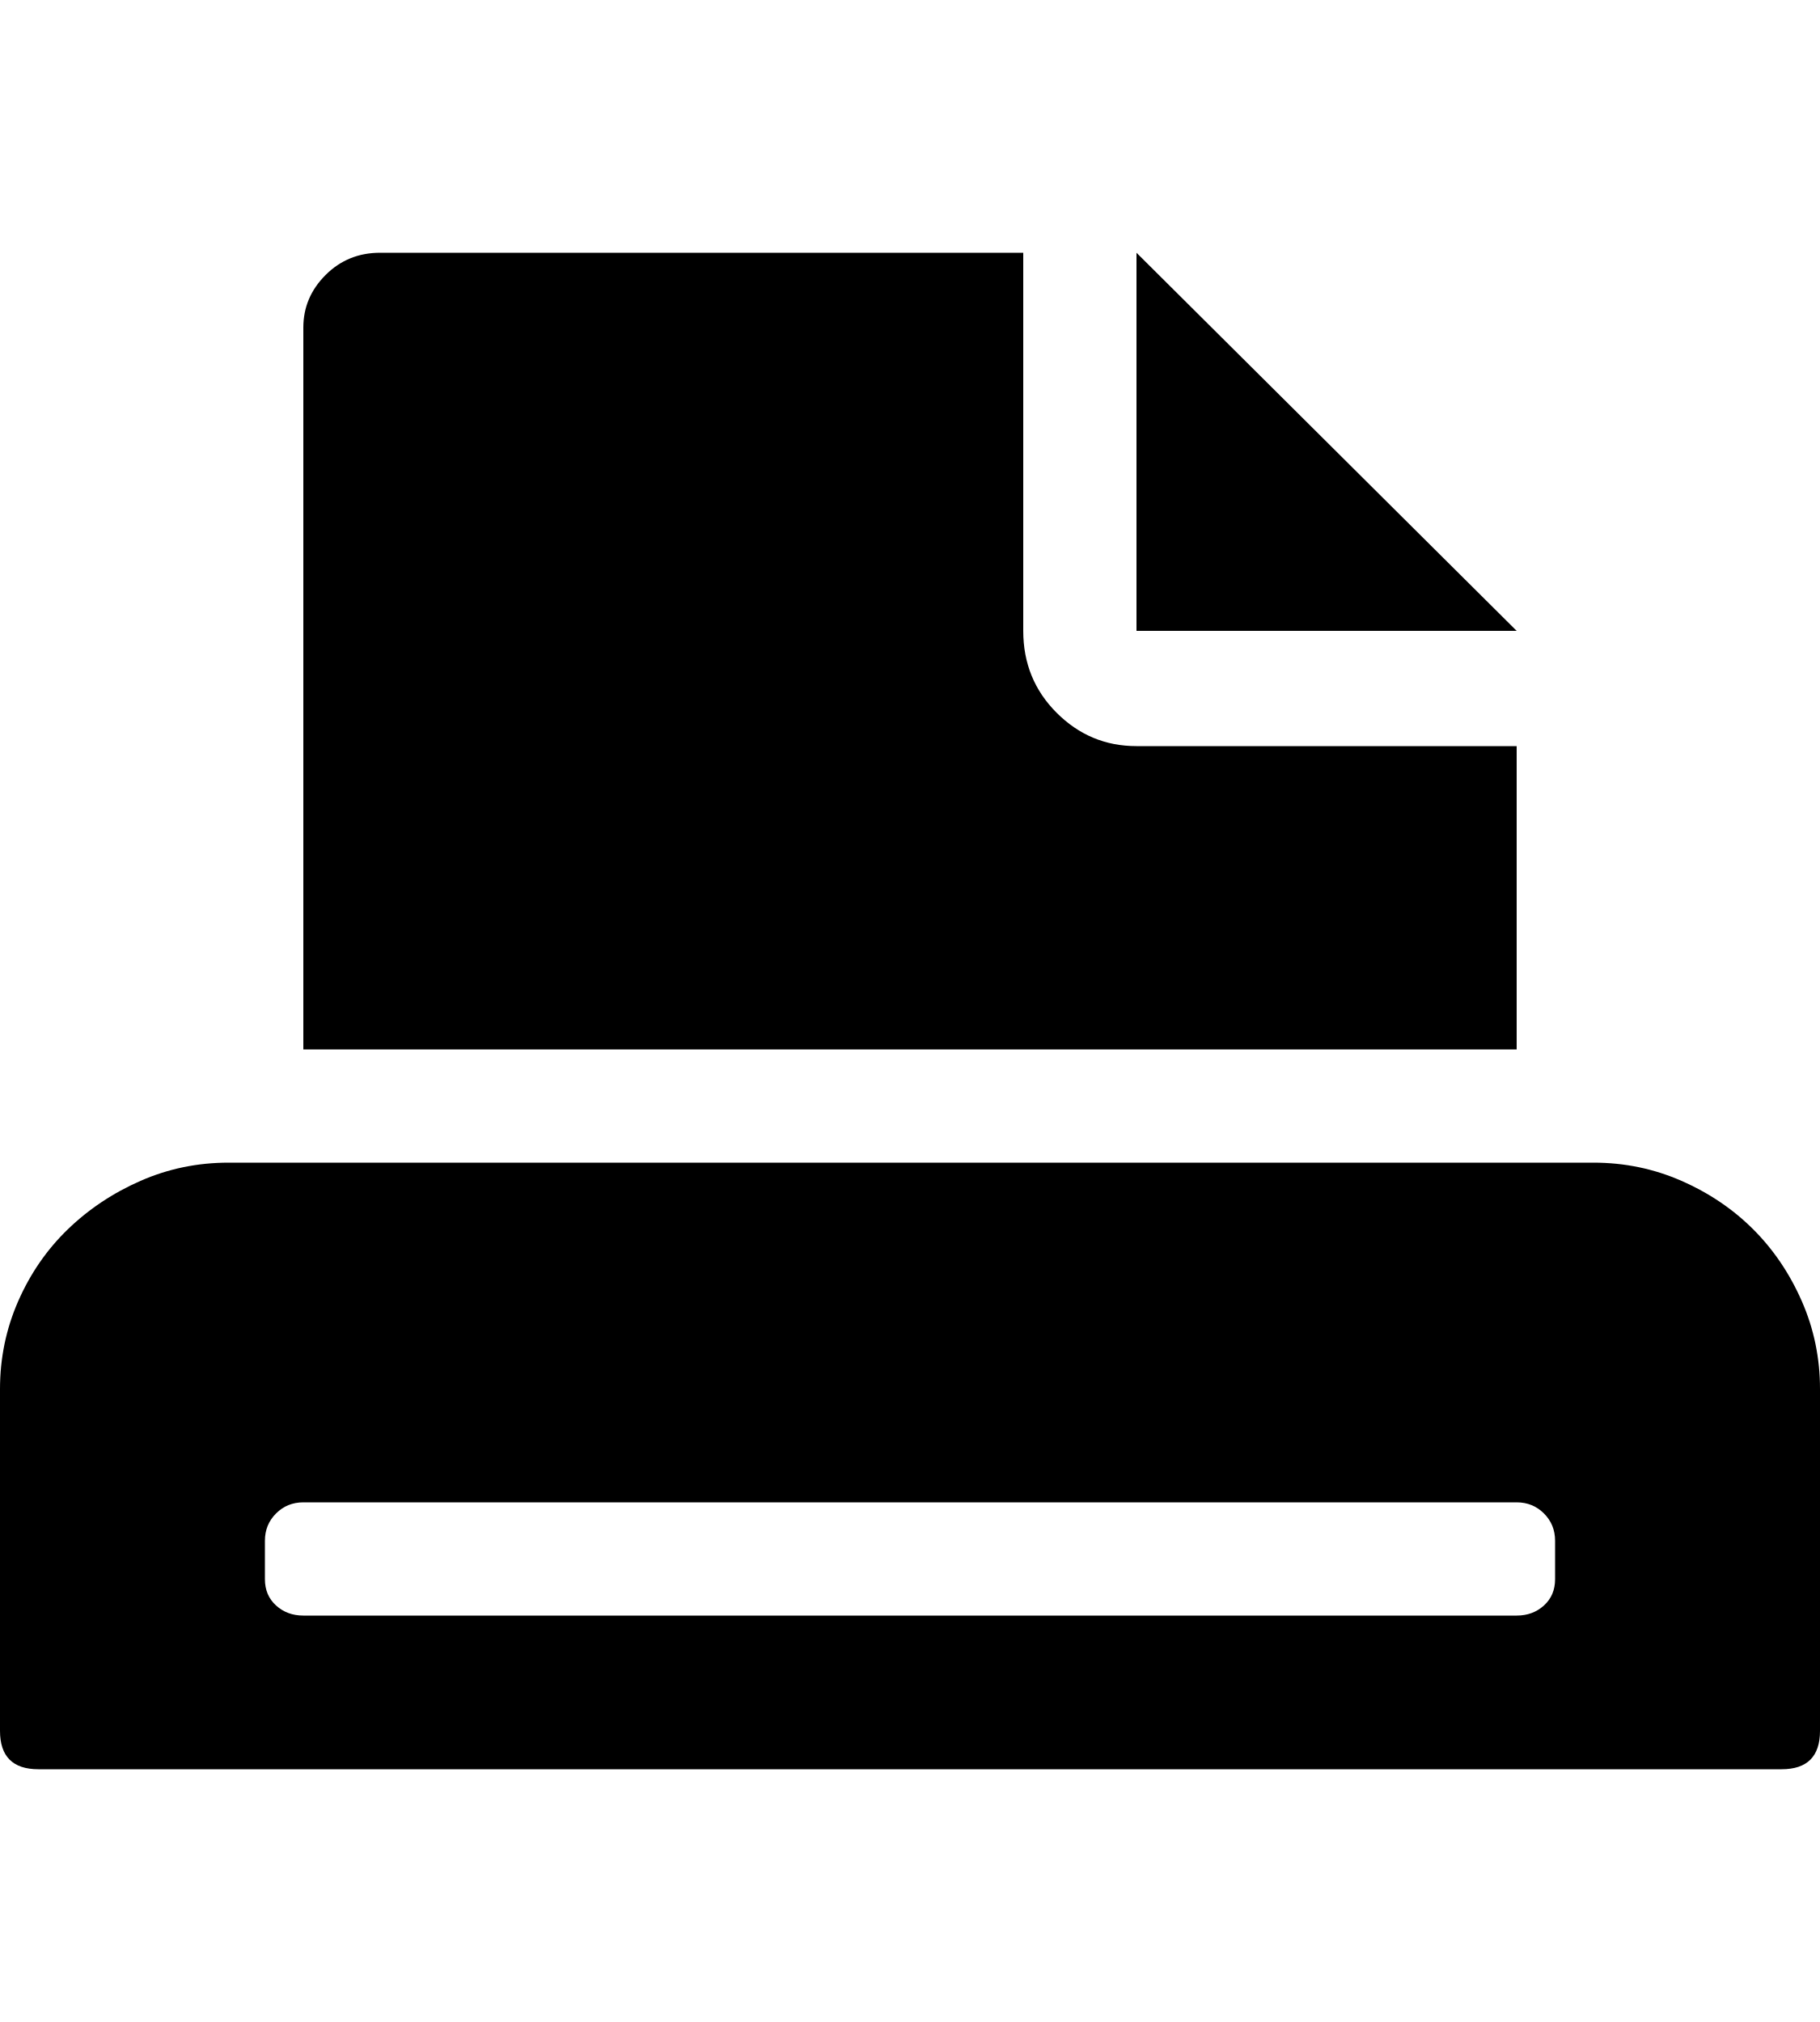
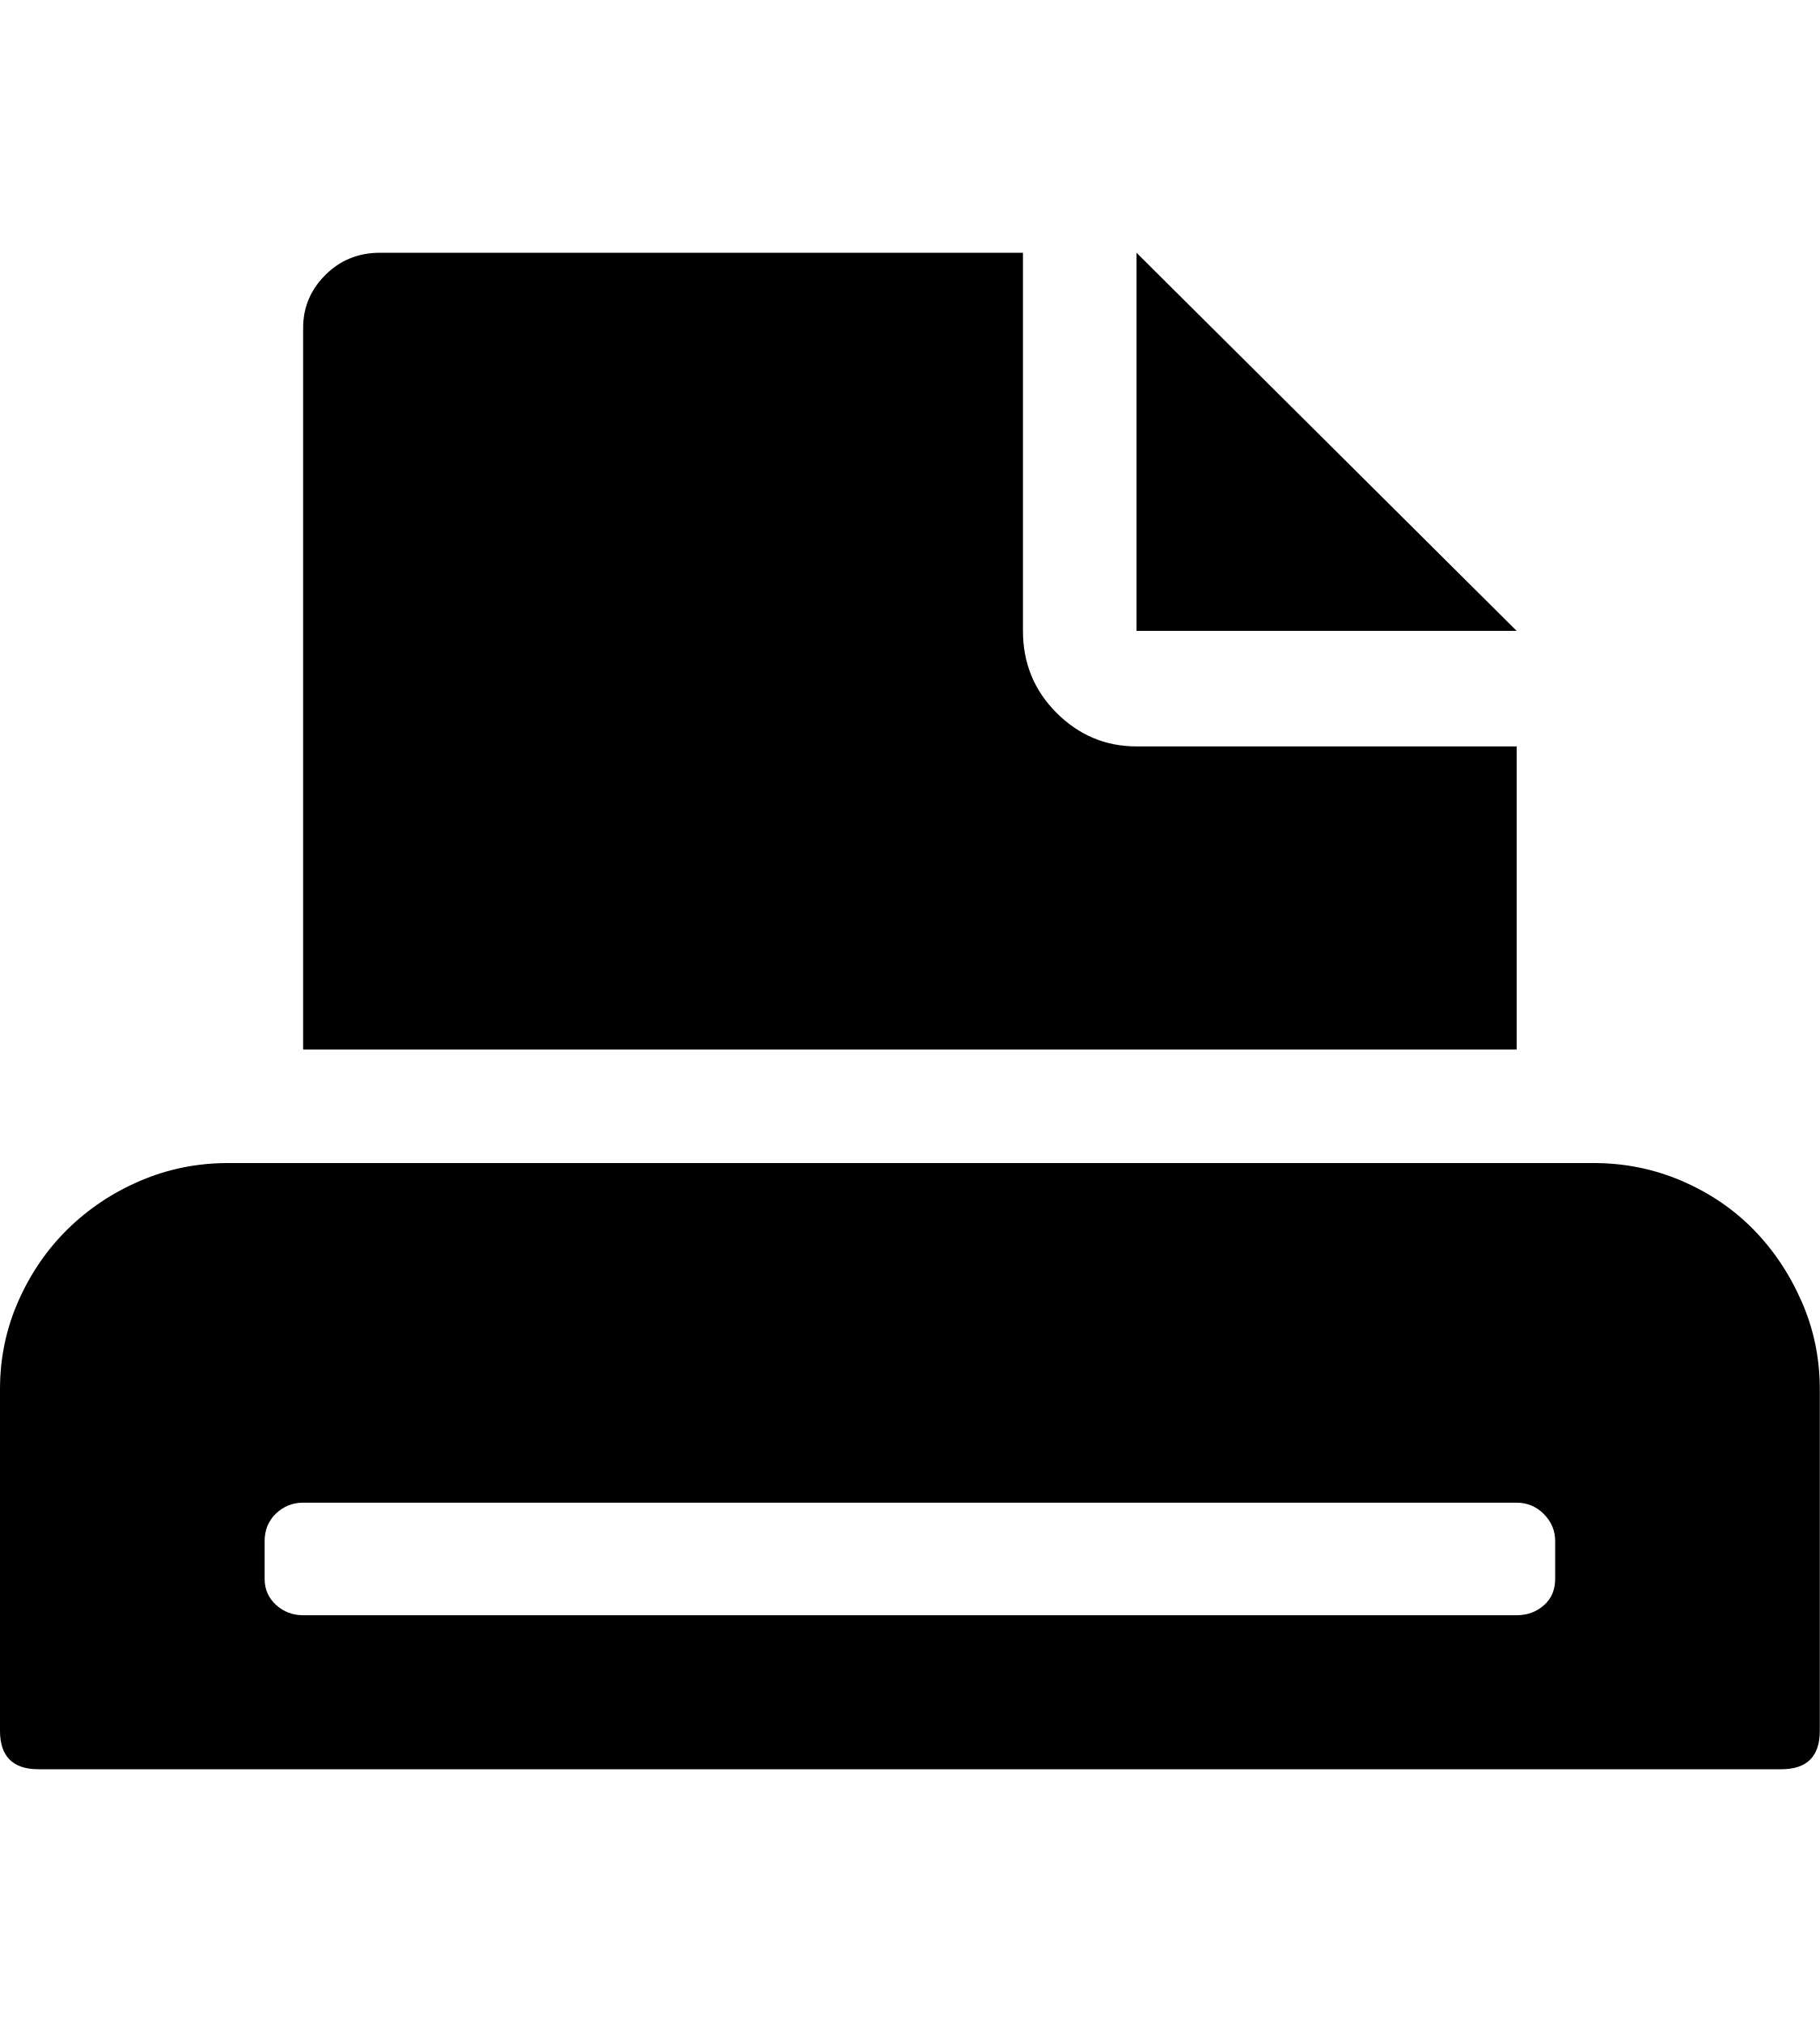
- <svg xmlns="http://www.w3.org/2000/svg" height="1000px" width="900px">
+ <svg xmlns="http://www.w3.org/2000/svg" height="1000px" width="899.902px">
  <g>
-     <path d="M0 856c0 0 0 -169 0 -169c0 -15.333 3 -29.833 9 -43.5c6 -13.667 14.167 -25.5 24.5 -35.5c10.333 -10 22.333 -18 36 -24c13.667 -6 28.167 -9 43.5 -9c0 0 675 0 675 0c15.333 0 29.833 3 43.5 9c13.667 6 25.5 14 35.5 24c10 10 18 21.833 24 35.5c6 13.667 9 28.167 9 43.5c0 0 0 169 0 169c0 12.667 -6.333 19 -19 19c0 0 -862 0 -862 0c-12.667 0 -19 -6.333 -19 -19c0 0 0 0 0 0m131 -75c0 5.333 1.833 9.667 5.5 13c3.667 3.333 8.167 5 13.5 5c0 0 600 0 600 0c5.333 0 9.833 -1.667 13.5 -5c3.667 -3.333 5.5 -7.667 5.5 -13c0 0 0 -19 0 -19c0 -5.333 -1.833 -9.833 -5.5 -13.5c-3.667 -3.667 -8.167 -5.5 -13.5 -5.5c0 0 -600 0 -600 0c-5.333 0 -9.833 1.833 -13.5 5.5c-3.667 3.667 -5.5 8.167 -5.5 13.5c0 0 0 19 0 19c0 0 0 0 0 0m19 -262c0 0 0 -357 0 -357c0 -10 3.667 -18.667 11 -26c7.333 -7.333 16.333 -11 27 -11c0 0 318 0 318 0c0 0 0 187 0 187c0 16 5.5 29.5 16.5 40.5c11 11 24.167 16.5 39.5 16.5c0 0 188 0 188 0c0 0 0 150 0 150c0 0 -600 0 -600 0c0 0 0 0 0 0m412 -207c0 0 0 -187 0 -187c0 0 188 187 188 187c0 0 -188 0 -188 0c0 0 0 0 0 0" />
+     <path d="M0 855.957c0 0 0 -168.945 0 -168.945c0 -15.3 3.011 -29.785 9.033 -43.457c6.022 -13.672 14.16 -25.554 24.414 -35.645c10.254 -10.091 22.217 -18.066 35.889 -23.926c13.672 -5.859 28.157 -8.789 43.457 -8.789c0 0 675.293 0 675.293 0c15.299 0 29.785 2.93 43.457 8.789c13.672 5.86 25.472 13.835 35.4 23.926c9.929 10.091 17.904 21.973 23.926 35.645c6.022 13.672 9.033 28.157 9.033 43.457c0 0 0 168.945 0 168.945c0 12.695 -6.347 19.043 -19.043 19.043c0 0 -861.816 0 -861.816 0c-12.695 0 -19.043 -6.348 -19.043 -19.043c0 0 0 0 0 0m130.859 -75.195c0 5.208 1.872 9.521 5.616 12.939c3.743 3.418 8.219 5.127 13.427 5.127c0 0 600.098 0 600.098 0c5.208 0 9.684 -1.628 13.428 -4.883c3.743 -3.255 5.615 -7.649 5.615 -13.183c0 0 0 -18.555 0 -18.555c0 -5.208 -1.872 -9.684 -5.615 -13.428c-3.744 -3.743 -8.22 -5.615 -13.428 -5.615c0 0 -600.098 0 -600.098 0c-5.208 0 -9.684 1.79 -13.427 5.371c-3.744 3.581 -5.616 8.138 -5.616 13.672c0 0 0 18.555 0 18.555c0 0 0 0 0 0m19.043 -261.719c0 0 0 -356.934 0 -356.934c0 -10.091 3.662 -18.798 10.987 -26.123c7.324 -7.324 16.357 -10.986 27.099 -10.986c0 0 317.871 0 317.871 0c0 0 0 187.012 0 187.012c0 15.95 5.534 29.459 16.602 40.527c11.068 11.068 24.251 16.602 39.551 16.602c0 0 187.988 0 187.988 0c0 0 0 149.902 0 149.902c0 0 -600.098 0 -600.098 0c0 0 0 0 0 0m412.11 -207.031c0 0 0 -187.012 0 -187.012c0 0 187.988 187.012 187.988 187.012c0 0 -187.988 0 -187.988 0c0 0 0 0 0 0" />
  </g>
</svg>
